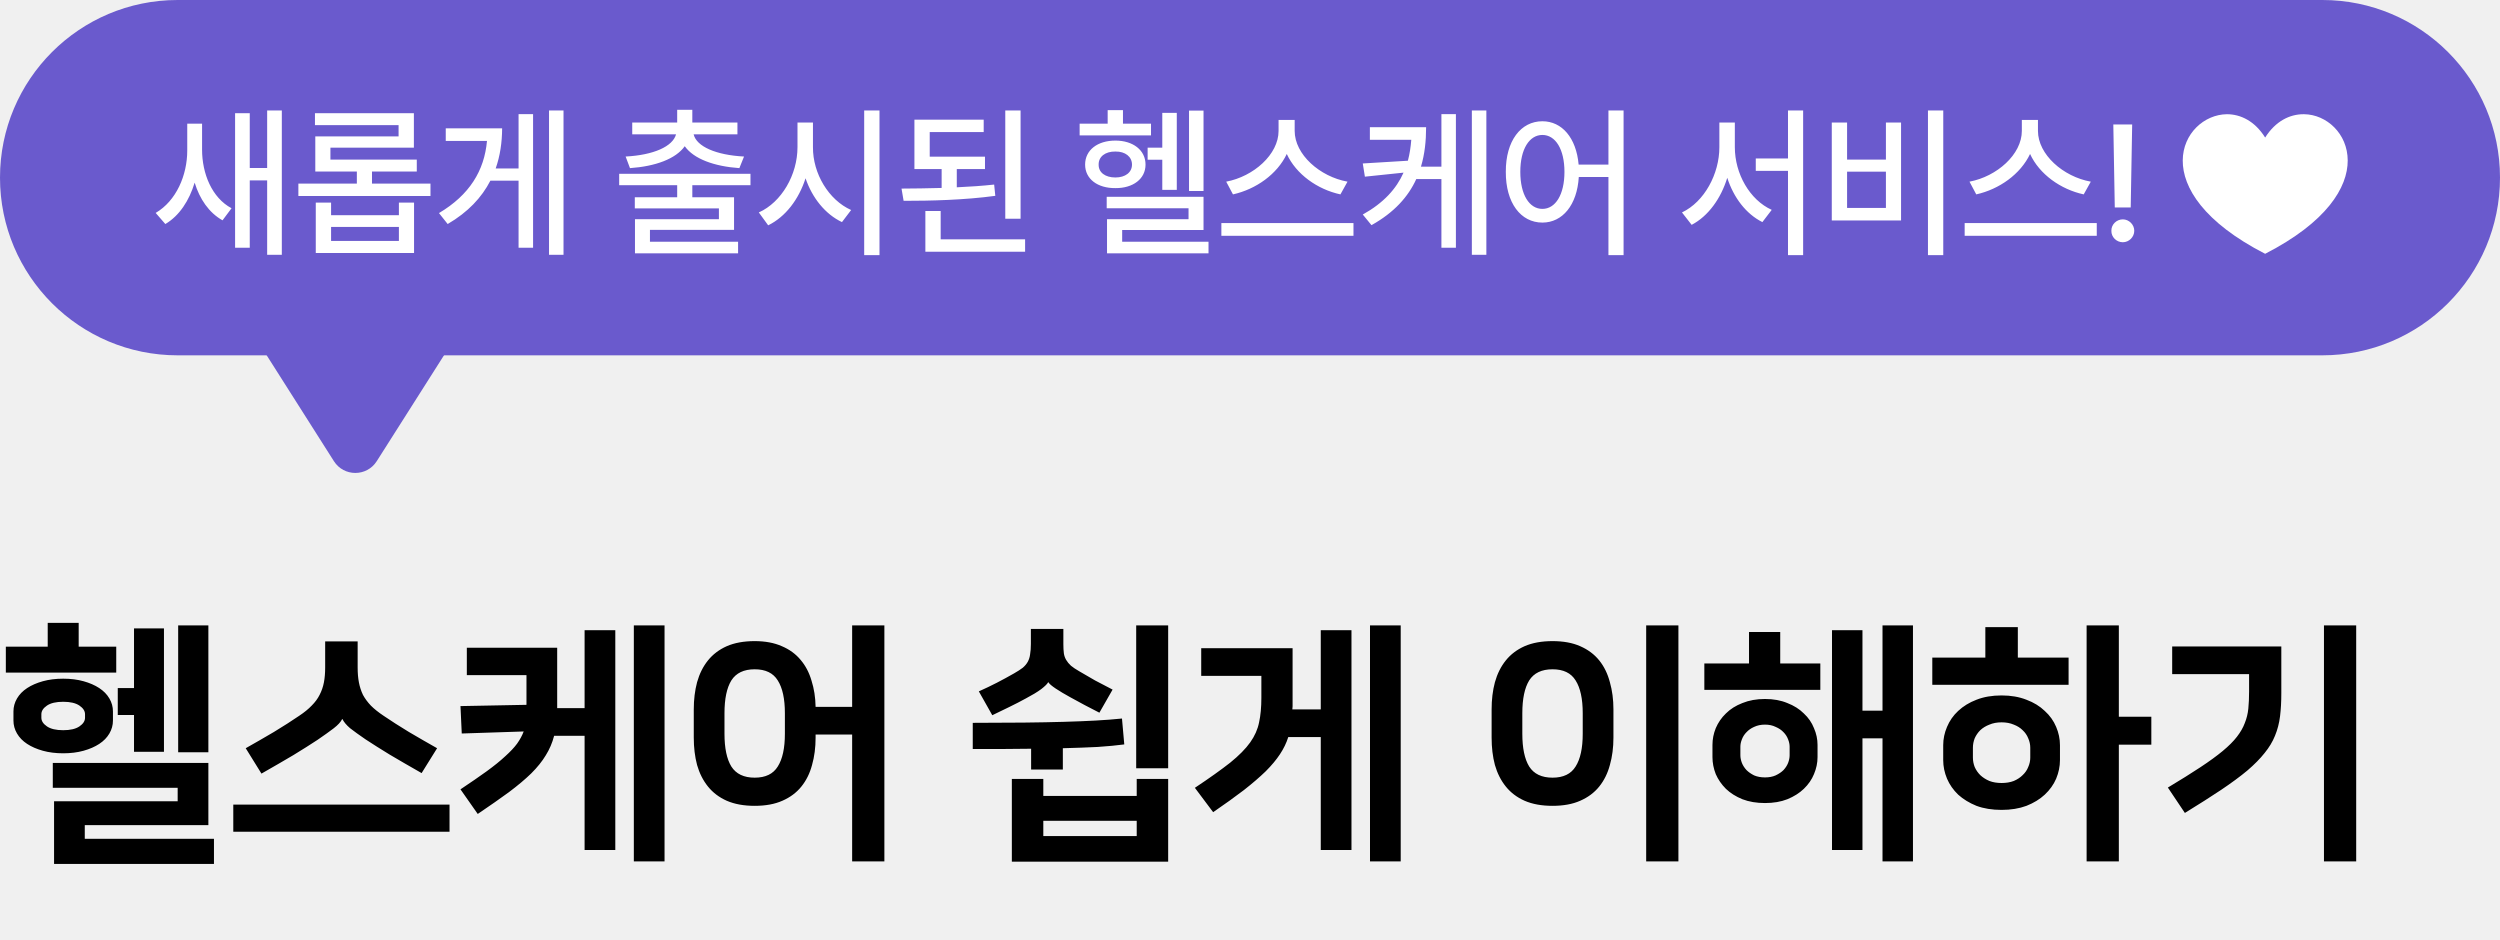
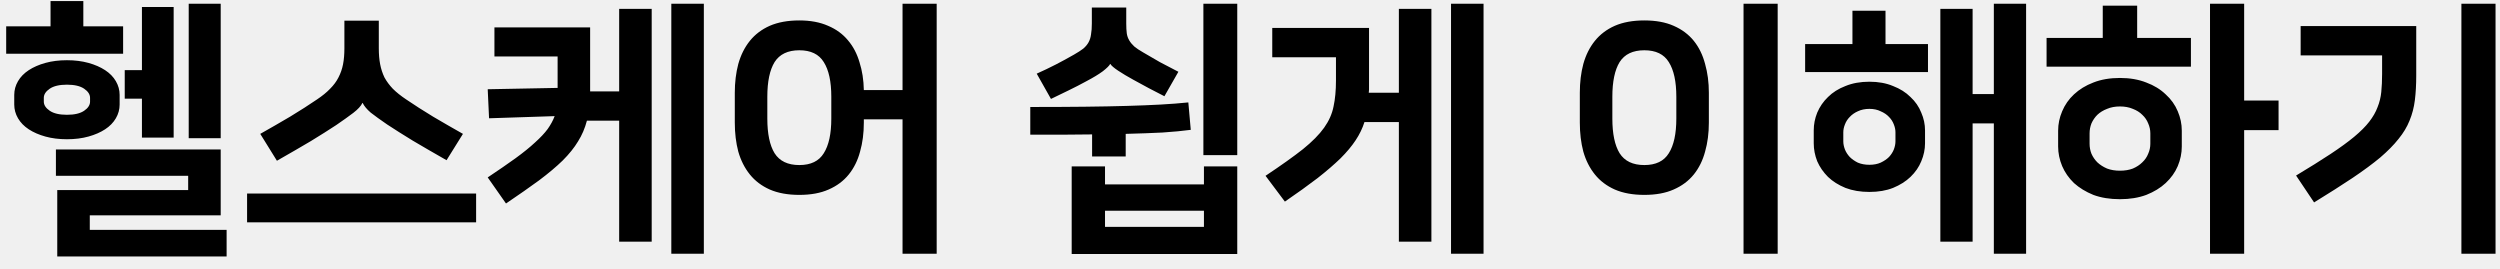
- <svg xmlns="http://www.w3.org/2000/svg" width="197" height="74" viewBox="0 0 197 74" fill="none">
-   <path d="M16.42 60.12V65.02H6.68V66.1H16.86V68.08H4.26V63.14H14V62.08H4.16V60.12H16.42ZM4.98 59.36C4.393 59.36 3.86 59.293 3.38 59.16C2.9 59.027 2.487 58.847 2.14 58.62C1.793 58.393 1.527 58.12 1.34 57.8C1.153 57.48 1.06 57.14 1.06 56.78V56.06C1.06 55.7 1.153 55.36 1.34 55.04C1.527 54.72 1.793 54.447 2.14 54.22C2.487 53.993 2.9 53.813 3.38 53.68C3.86 53.547 4.393 53.48 4.98 53.48C5.567 53.48 6.1 53.547 6.58 53.68C7.06 53.813 7.473 53.993 7.82 54.22C8.167 54.447 8.433 54.72 8.62 55.04C8.807 55.36 8.9 55.7 8.9 56.06V56.78C8.9 57.14 8.807 57.48 8.62 57.8C8.433 58.12 8.167 58.393 7.82 58.62C7.473 58.847 7.06 59.027 6.58 59.16C6.1 59.293 5.567 59.36 4.98 59.36ZM10.56 56.34H9.28V54.22H10.56V49.52H12.92V59.24H10.56V56.34ZM16.42 59.28H14.04V49.28H16.42V59.28ZM3.76 50.96V49.08H6.2V50.96H9.16V53H0.46V50.96H3.76ZM4.98 55.3C4.42 55.3 3.993 55.4 3.7 55.6C3.407 55.8 3.26 56.027 3.26 56.28V56.56C3.26 56.813 3.407 57.04 3.7 57.24C3.993 57.44 4.42 57.54 4.98 57.54C5.54 57.54 5.967 57.44 6.26 57.24C6.553 57.04 6.7 56.813 6.7 56.56V56.28C6.7 56.027 6.553 55.8 6.26 55.6C5.967 55.4 5.54 55.3 4.98 55.3ZM35.423 63.4V65.54H18.383V63.4H35.423ZM26.963 56.66C26.857 56.887 26.63 57.133 26.283 57.4C25.95 57.653 25.53 57.953 25.023 58.3C24.477 58.66 23.843 59.06 23.123 59.5C22.403 59.927 21.563 60.413 20.603 60.96L19.363 58.96C20.096 58.547 20.837 58.12 21.583 57.68C22.33 57.227 22.997 56.8 23.583 56.4C23.983 56.133 24.31 55.867 24.563 55.6C24.83 55.333 25.037 55.053 25.183 54.76C25.343 54.453 25.456 54.127 25.523 53.78C25.59 53.433 25.623 53.04 25.623 52.6V50.54H28.183V52.6C28.183 53.04 28.216 53.433 28.283 53.78C28.35 54.127 28.456 54.453 28.603 54.76C28.763 55.053 28.97 55.333 29.223 55.6C29.49 55.867 29.823 56.133 30.223 56.4C30.81 56.8 31.477 57.227 32.223 57.68C32.97 58.12 33.71 58.547 34.443 58.96L33.223 60.92C32.263 60.373 31.423 59.887 30.703 59.46C29.983 59.02 29.35 58.62 28.803 58.26C28.297 57.913 27.89 57.62 27.583 57.38C27.29 57.127 27.09 56.887 26.983 56.66H26.963ZM43.906 55.8H46.066V49.66H48.486V66.98H46.066V57.98H43.666C43.52 58.54 43.3 59.053 43.006 59.52C42.726 59.987 42.346 60.46 41.866 60.94C41.386 61.407 40.8 61.9 40.106 62.42C39.413 62.927 38.593 63.5 37.646 64.14L36.286 62.2C37.086 61.667 37.773 61.193 38.346 60.78C38.933 60.353 39.42 59.96 39.806 59.6C40.206 59.24 40.52 58.907 40.746 58.6C40.973 58.28 41.146 57.96 41.266 57.64L36.386 57.8L36.286 55.64L41.486 55.54V53.2H36.786V51.04H43.906V55.8ZM52.366 67.88H49.946V49.28H52.366V67.88ZM59.469 63.5C58.616 63.5 57.883 63.367 57.269 63.1C56.669 62.833 56.176 62.46 55.789 61.98C55.403 61.5 55.116 60.933 54.929 60.28C54.756 59.627 54.669 58.907 54.669 58.12V55.9C54.669 55.127 54.756 54.413 54.929 53.76C55.116 53.093 55.403 52.52 55.789 52.04C56.176 51.56 56.669 51.187 57.269 50.92C57.883 50.653 58.616 50.52 59.469 50.52C60.296 50.52 61.009 50.653 61.609 50.92C62.209 51.173 62.703 51.533 63.089 52C63.476 52.453 63.763 53 63.949 53.64C64.149 54.267 64.256 54.953 64.269 55.7H67.149V49.28H69.689V67.88H67.149V57.88H64.269V58.12C64.269 58.907 64.176 59.627 63.989 60.28C63.816 60.933 63.536 61.5 63.149 61.98C62.763 62.46 62.263 62.833 61.649 63.1C61.049 63.367 60.323 63.5 59.469 63.5ZM59.469 52.74C58.616 52.74 58.003 53.033 57.629 53.62C57.269 54.207 57.089 55.067 57.089 56.2V57.82C57.089 58.953 57.269 59.813 57.629 60.4C58.003 60.987 58.616 61.28 59.469 61.28C60.323 61.28 60.929 60.987 61.289 60.4C61.663 59.813 61.849 58.953 61.849 57.82V56.2C61.849 55.067 61.663 54.207 61.289 53.62C60.929 53.033 60.323 52.74 59.469 52.74ZM92.052 61.38V67.9H79.733V61.38H82.213V62.72H89.573V61.38H92.052ZM82.593 53.76C82.539 53.88 82.359 54.06 82.052 54.3C81.746 54.527 81.339 54.773 80.832 55.04C80.419 55.267 79.979 55.493 79.513 55.72C79.059 55.947 78.619 56.16 78.192 56.36L77.132 54.48C77.639 54.253 78.112 54.027 78.552 53.8C78.993 53.573 79.446 53.327 79.912 53.06C80.192 52.9 80.419 52.753 80.593 52.62C80.766 52.473 80.899 52.313 80.993 52.14C81.086 51.967 81.146 51.773 81.172 51.56C81.213 51.333 81.233 51.06 81.233 50.74V49.56H83.793V50.76C83.793 51.04 83.806 51.28 83.832 51.48C83.859 51.667 83.919 51.84 84.013 52C84.106 52.16 84.233 52.313 84.392 52.46C84.552 52.593 84.772 52.74 85.052 52.9C85.453 53.14 85.866 53.38 86.293 53.62C86.719 53.847 87.179 54.087 87.672 54.34L86.632 56.16C86.272 55.973 85.886 55.773 85.472 55.56C85.059 55.333 84.679 55.127 84.332 54.94C83.892 54.7 83.513 54.473 83.192 54.26C82.873 54.047 82.679 53.88 82.612 53.76H82.593ZM76.653 56.96C78.186 56.96 79.532 56.953 80.692 56.94C81.866 56.927 82.912 56.907 83.832 56.88C84.766 56.853 85.599 56.82 86.332 56.78C87.066 56.74 87.759 56.687 88.412 56.62L88.593 58.66C87.993 58.74 87.293 58.807 86.493 58.86C85.706 58.9 84.793 58.933 83.752 58.96V60.64H81.252V59C80.573 59.013 79.853 59.02 79.093 59.02C78.332 59.02 77.519 59.02 76.653 59.02V56.96ZM92.052 60.54H89.532V49.28H92.052V60.54ZM89.573 65.88V64.68H82.213V65.88H89.573ZM101.856 55.38C101.856 55.473 101.856 55.567 101.856 55.66C101.856 55.74 101.849 55.82 101.836 55.9H104.076V49.66H106.496V66.98H104.076V58.08H101.516C101.369 58.547 101.149 59 100.856 59.44C100.576 59.867 100.202 60.313 99.736 60.78C99.269 61.233 98.696 61.727 98.016 62.26C97.336 62.78 96.529 63.36 95.596 64L94.156 62.08C95.316 61.307 96.242 60.647 96.936 60.1C97.629 59.54 98.156 59.007 98.516 58.5C98.876 57.993 99.109 57.467 99.216 56.92C99.336 56.373 99.396 55.727 99.396 54.98V53.26H94.656V51.08H101.856V55.38ZM110.376 67.88H107.956V49.28H110.376V67.88ZM122.339 63.5C121.485 63.5 120.752 63.367 120.139 63.1C119.539 62.833 119.045 62.46 118.659 61.98C118.272 61.5 117.985 60.933 117.799 60.28C117.625 59.627 117.539 58.907 117.539 58.12V55.9C117.539 55.127 117.625 54.413 117.799 53.76C117.985 53.093 118.272 52.52 118.659 52.04C119.045 51.56 119.539 51.187 120.139 50.92C120.752 50.653 121.485 50.52 122.339 50.52C123.192 50.52 123.919 50.653 124.519 50.92C125.132 51.187 125.632 51.56 126.019 52.04C126.405 52.52 126.685 53.093 126.859 53.76C127.045 54.413 127.139 55.127 127.139 55.9V58.12C127.139 58.907 127.045 59.627 126.859 60.28C126.685 60.933 126.405 61.5 126.019 61.98C125.632 62.46 125.132 62.833 124.519 63.1C123.919 63.367 123.192 63.5 122.339 63.5ZM122.339 52.74C121.485 52.74 120.872 53.033 120.499 53.62C120.139 54.207 119.959 55.067 119.959 56.2V57.82C119.959 58.953 120.139 59.813 120.499 60.4C120.872 60.987 121.485 61.28 122.339 61.28C123.192 61.28 123.799 60.987 124.159 60.4C124.532 59.813 124.719 58.953 124.719 57.82V56.2C124.719 55.067 124.532 54.207 124.159 53.62C123.799 53.033 123.192 52.74 122.339 52.74ZM132.259 67.88H129.719V49.28H132.259V67.88ZM146.762 56H148.342V49.28H150.742V67.88H148.342V58.18H146.762V66.98H144.362V49.66H146.762V56ZM139.082 63.28C138.415 63.28 137.822 63.18 137.302 62.98C136.782 62.767 136.349 62.493 136.002 62.16C135.655 61.813 135.389 61.427 135.202 61C135.029 60.56 134.942 60.113 134.942 59.66V58.7C134.942 58.247 135.029 57.807 135.202 57.38C135.389 56.94 135.655 56.553 136.002 56.22C136.349 55.873 136.782 55.6 137.302 55.4C137.822 55.187 138.415 55.08 139.082 55.08C139.749 55.08 140.335 55.187 140.842 55.4C141.362 55.6 141.795 55.873 142.142 56.22C142.502 56.553 142.769 56.94 142.942 57.38C143.129 57.807 143.222 58.247 143.222 58.7V59.66C143.222 60.113 143.129 60.56 142.942 61C142.769 61.427 142.502 61.813 142.142 62.16C141.795 62.493 141.362 62.767 140.842 62.98C140.335 63.18 139.749 63.28 139.082 63.28ZM137.822 52.28V49.8H140.282V52.28H143.442V54.36H134.302V52.28H137.822ZM139.082 57.1C138.762 57.1 138.475 57.16 138.222 57.28C137.982 57.387 137.782 57.527 137.622 57.7C137.462 57.86 137.342 58.047 137.262 58.26C137.182 58.46 137.142 58.653 137.142 58.84V59.52C137.142 59.707 137.182 59.907 137.262 60.12C137.342 60.32 137.462 60.507 137.622 60.68C137.782 60.84 137.982 60.98 138.222 61.1C138.475 61.207 138.762 61.26 139.082 61.26C139.402 61.26 139.682 61.207 139.922 61.1C140.175 60.98 140.382 60.84 140.542 60.68C140.702 60.507 140.822 60.32 140.902 60.12C140.982 59.907 141.022 59.707 141.022 59.52V58.84C141.022 58.653 140.982 58.46 140.902 58.26C140.822 58.047 140.702 57.86 140.542 57.7C140.382 57.527 140.175 57.387 139.922 57.28C139.682 57.16 139.402 57.1 139.082 57.1ZM166.965 56.48H169.525V58.68H166.965V67.88H164.425V49.28H166.965V56.48ZM157.725 63.82C156.978 63.82 156.318 63.713 155.745 63.5C155.185 63.273 154.705 62.98 154.305 62.62C153.918 62.247 153.625 61.827 153.425 61.36C153.225 60.88 153.125 60.393 153.125 59.9V58.72C153.125 58.227 153.225 57.747 153.425 57.28C153.625 56.8 153.918 56.38 154.305 56.02C154.705 55.647 155.185 55.353 155.745 55.14C156.318 54.913 156.978 54.8 157.725 54.8C158.458 54.8 159.112 54.913 159.685 55.14C160.258 55.353 160.738 55.647 161.125 56.02C161.525 56.38 161.825 56.8 162.025 57.28C162.225 57.747 162.325 58.227 162.325 58.72V59.9C162.325 60.393 162.225 60.88 162.025 61.36C161.825 61.827 161.525 62.247 161.125 62.62C160.738 62.98 160.258 63.273 159.685 63.5C159.112 63.713 158.458 63.82 157.725 63.82ZM157.725 61.7C158.085 61.7 158.405 61.647 158.685 61.54C158.965 61.42 159.198 61.267 159.385 61.08C159.585 60.893 159.732 60.68 159.825 60.44C159.932 60.2 159.985 59.953 159.985 59.7V58.92C159.985 58.667 159.932 58.42 159.825 58.18C159.732 57.94 159.585 57.727 159.385 57.54C159.198 57.353 158.965 57.207 158.685 57.1C158.405 56.98 158.085 56.92 157.725 56.92C157.365 56.92 157.045 56.98 156.765 57.1C156.485 57.207 156.245 57.353 156.045 57.54C155.858 57.727 155.712 57.94 155.605 58.18C155.512 58.42 155.465 58.667 155.465 58.92V59.7C155.465 59.953 155.512 60.2 155.605 60.44C155.712 60.68 155.858 60.893 156.045 61.08C156.245 61.267 156.485 61.42 156.765 61.54C157.045 61.647 157.365 61.7 157.725 61.7ZM159.005 49.42V51.82H163.005V53.96H152.265V51.82H156.445V49.42H159.005ZM185.668 67.88H183.128V49.28H185.668V67.88ZM170.828 62.06C171.828 61.46 172.681 60.927 173.388 60.46C174.095 59.993 174.681 59.567 175.148 59.18C175.628 58.78 176.001 58.407 176.268 58.06C176.548 57.7 176.755 57.34 176.888 56.98C177.035 56.62 177.128 56.24 177.168 55.84C177.208 55.44 177.228 54.993 177.228 54.5V53.12H171.168V50.94H179.768V54.62C179.768 55.287 179.735 55.893 179.668 56.44C179.601 56.987 179.468 57.5 179.268 57.98C179.081 58.447 178.808 58.9 178.448 59.34C178.101 59.78 177.648 60.24 177.088 60.72C176.528 61.187 175.841 61.693 175.028 62.24C174.228 62.773 173.275 63.38 172.168 64.06L170.828 62.06Z" fill="black" />
-   <rect x="197" y="28" width="197" height="28" rx="14" transform="rotate(-180 197 28)" fill="#6A5ACD" />
-   <path d="M15.923 11.789C15.923 13.681 16.697 15.585 18.246 16.41L17.535 17.362C16.462 16.759 15.732 15.68 15.339 14.392C14.914 15.801 14.133 17.007 13.028 17.654L12.267 16.778C13.892 15.826 14.755 13.807 14.755 11.865V9.745H15.923V11.789ZM22.207 8.704V20.079H21.052V14.214H19.681V19.52H18.525V8.92H19.681V13.236H21.052V8.704H22.207ZM33.922 14.468V15.445H23.512V14.468H28.12V13.515H24.845V10.748H31.408V9.859H24.819V8.92H32.614V11.637H26.038V12.576H32.843V13.515H29.313V14.468H33.922ZM26.089 15.966V16.956H31.433V15.966H32.627V19.939H24.883V15.966H26.089ZM26.089 18.987H31.433V17.883H26.089V18.987ZM44.405 8.704V20.079H43.263V8.704H44.405ZM42.006 8.996V19.52H40.863V14.239H38.641C37.962 15.559 36.883 16.715 35.277 17.654L34.592 16.791C37.004 15.356 38.165 13.446 38.375 11.103H35.125V10.113H39.568C39.562 11.224 39.409 12.284 39.06 13.274H40.863V8.996H42.006ZM59.138 13.693V14.595H54.555V15.547H57.843V18.111H51.216V19.051H58.161V19.965H50.036V17.273H56.65V16.423H50.023V15.547H53.362V14.595H48.791V13.693H59.138ZM54.555 8.653V9.656H58.11V10.583H54.657C54.885 11.548 56.428 12.221 58.63 12.335L58.262 13.249C56.282 13.109 54.669 12.525 53.959 11.522C53.248 12.525 51.635 13.109 49.642 13.249L49.299 12.335C51.483 12.221 53.019 11.548 53.273 10.583H49.82V9.656H53.362V8.653H54.555ZM64.061 11.598C64.048 13.681 65.305 15.763 67.07 16.55L66.346 17.502C65.038 16.88 64.004 15.604 63.477 14.049C62.944 15.712 61.896 17.089 60.532 17.756L59.795 16.74C61.585 15.94 62.842 13.769 62.842 11.598V9.656H64.061V11.598ZM69.304 8.704V20.104H68.098V8.704H69.304ZM77.617 12.348V13.325H75.395V14.76C76.404 14.715 77.407 14.645 78.34 14.544L78.429 15.432C76.004 15.763 73.338 15.826 71.205 15.826L71.04 14.861C72.011 14.855 73.097 14.842 74.201 14.81V13.325H72.056V9.428H77.515V10.405H73.262V12.348H77.617ZM80.422 8.704V17.235H79.216V8.704H80.422ZM80.778 18.86V19.838H72.919V16.626H74.125V18.86H80.778ZM94.838 8.717V15.052H93.695V8.717H94.838ZM92.731 8.894V14.963H91.588V12.589H90.433V11.637H91.588V8.894H92.731ZM94.838 15.509V18.124H88.427V19.051H95.231V19.965H87.233V17.273H93.657V16.41H87.208V15.509H94.838ZM90.699 9.745V10.672H85.075V9.745H87.284V8.679H88.49V9.745H90.699ZM87.894 11.078C89.277 11.078 90.268 11.827 90.268 12.97C90.268 14.1 89.277 14.836 87.894 14.823C86.484 14.836 85.507 14.1 85.507 12.97C85.507 11.827 86.484 11.078 87.894 11.078ZM87.894 11.941C87.094 11.929 86.561 12.348 86.573 12.97C86.561 13.592 87.094 13.985 87.894 13.985C88.668 13.985 89.201 13.592 89.201 12.97C89.201 12.348 88.668 11.929 87.894 11.941ZM102.02 10.316C102.02 12.17 104.001 13.922 106.184 14.315L105.626 15.318C103.81 14.925 102.135 13.731 101.398 12.132C100.649 13.719 98.98 14.912 97.158 15.318L96.625 14.315C98.783 13.909 100.751 12.17 100.751 10.316V9.453H102.02V10.316ZM106.654 17.578V18.581H96.244V17.578H106.654ZM112.377 10.024C112.377 11.103 112.269 12.151 111.971 13.135H113.583V8.996H114.725V19.52H113.583V14.112H111.602C110.968 15.502 109.869 16.74 108.073 17.743L107.387 16.905C109.038 15.985 110.034 14.874 110.599 13.604L107.553 13.922L107.387 12.881L110.942 12.665C111.082 12.138 111.164 11.586 111.209 11.014H107.946V10.024H112.377ZM117.125 8.704V20.079H115.982V8.704H117.125ZM121.54 9.555C123.082 9.555 124.212 10.862 124.396 12.97H126.745V8.704H127.938V20.104H126.745V13.947H124.409C124.276 16.163 123.12 17.54 121.54 17.54C119.839 17.54 118.645 15.991 118.658 13.541C118.645 11.103 119.839 9.555 121.54 9.555ZM121.54 10.634C120.511 10.634 119.8 11.751 119.8 13.541C119.8 15.344 120.511 16.461 121.54 16.461C122.568 16.461 123.279 15.344 123.279 13.541C123.279 11.751 122.568 10.634 121.54 10.634ZM136.705 11.598C136.705 13.681 137.872 15.75 139.612 16.537L138.875 17.502C137.581 16.854 136.609 15.566 136.108 14.011C135.606 15.648 134.61 17.032 133.302 17.718L132.54 16.74C134.305 15.902 135.486 13.706 135.486 11.598V9.656H136.705V11.598ZM142.087 8.704V20.104H140.894V13.465H138.355V12.487H140.894V8.704H142.087ZM153.129 8.704V20.104H151.923V8.704H153.129ZM145.55 9.656V12.576H148.61V9.656H149.803V17.375H144.344V9.656H145.55ZM145.55 16.385H148.61V13.528H145.55V16.385ZM160.591 10.316C160.591 12.17 162.571 13.922 164.755 14.315L164.196 15.318C162.381 14.925 160.705 13.731 159.969 12.132C159.22 13.719 157.55 14.912 155.729 15.318L155.196 14.315C157.354 13.909 159.321 12.17 159.321 10.316V9.453H160.591V10.316ZM165.225 17.578V18.581H154.815V17.578H165.225ZM168.015 9.808L167.9 16.347H166.644L166.529 9.808H168.015ZM167.278 19.089C166.783 19.089 166.364 18.683 166.377 18.187C166.364 17.692 166.783 17.286 167.278 17.286C167.761 17.286 168.18 17.692 168.18 18.187C168.18 18.683 167.761 19.089 167.278 19.089Z" fill="white" />
-   <path fill-rule="evenodd" clip-rule="evenodd" d="M178.494 20C168.777 15.008 171.899 9.046 175.478 9C176.554 9 177.679 9.534 178.494 10.84C179.317 9.534 180.442 9 181.517 9H181.566C185.096 9.046 188.218 15.008 178.493 20H178.494Z" fill="white" />
-   <path d="M29.688 36.34C28.903 37.577 27.097 37.577 26.312 36.34L20.425 27.07C19.579 25.739 20.536 23.998 22.113 23.998L33.887 23.998C35.464 23.998 36.421 25.739 35.575 27.07L29.688 36.34Z" fill="#6A5ACD" />
+ <svg xmlns="http://www.w3.org/2000/svg" width="186" height="20" viewBox="0 0 186 20" fill="none">
+   <path d="M16.42 11.12V16.02H6.68V17.1H16.86V19.08H4.26V14.14H14V13.08H4.16V11.12H16.42ZM4.98 10.36C4.393 10.36 3.86 10.293 3.38 10.16C2.9 10.027 2.487 9.847 2.14 9.62C1.793 9.393 1.527 9.12 1.34 8.8C1.153 8.48 1.06 8.14 1.06 7.78V7.06C1.06 6.7 1.153 6.36 1.34 6.04C1.527 5.72 1.793 5.447 2.14 5.22C2.487 4.993 2.9 4.813 3.38 4.68C3.86 4.547 4.393 4.48 4.98 4.48C5.567 4.48 6.1 4.547 6.58 4.68C7.06 4.813 7.473 4.993 7.82 5.22C8.167 5.447 8.433 5.72 8.62 6.04C8.807 6.36 8.9 6.7 8.9 7.06V7.78C8.9 8.14 8.807 8.48 8.62 8.8C8.433 9.12 8.167 9.393 7.82 9.62C7.473 9.847 7.06 10.027 6.58 10.16C6.1 10.293 5.567 10.36 4.98 10.36ZM10.56 7.34H9.28V5.22H10.56V0.52H12.92V10.24H10.56V7.34ZM16.42 10.28H14.04V0.28H16.42V10.28ZM3.76 1.96V0.08H6.2V1.96H9.16V4H0.46V1.96H3.76ZM4.98 6.3C4.42 6.3 3.993 6.4 3.7 6.6C3.407 6.8 3.26 7.027 3.26 7.28V7.56C3.26 7.813 3.407 8.04 3.7 8.24C3.993 8.44 4.42 8.54 4.98 8.54C5.54 8.54 5.967 8.44 6.26 8.24C6.553 8.04 6.7 7.813 6.7 7.56V7.28C6.7 7.027 6.553 6.8 6.26 6.6C5.967 6.4 5.54 6.3 4.98 6.3ZM35.423 14.4V16.54H18.383V14.4H35.423ZM26.963 7.66C26.857 7.887 26.63 8.133 26.283 8.4C25.95 8.653 25.53 8.953 25.023 9.3C24.477 9.66 23.843 10.06 23.123 10.5C22.403 10.927 21.563 11.413 20.603 11.96L19.363 9.96C20.096 9.547 20.837 9.12 21.583 8.68C22.33 8.227 22.997 7.8 23.583 7.4C23.983 7.133 24.31 6.867 24.563 6.6C24.83 6.333 25.037 6.053 25.183 5.76C25.343 5.453 25.456 5.127 25.523 4.78C25.59 4.433 25.623 4.04 25.623 3.6V1.54H28.183V3.6C28.183 4.04 28.216 4.433 28.283 4.78C28.35 5.127 28.456 5.453 28.603 5.76C28.763 6.053 28.97 6.333 29.223 6.6C29.49 6.867 29.823 7.133 30.223 7.4C30.81 7.8 31.477 8.227 32.223 8.68C32.97 9.12 33.71 9.547 34.443 9.96L33.223 11.92C32.263 11.373 31.423 10.887 30.703 10.46C29.983 10.02 29.35 9.62 28.803 9.26C28.297 8.913 27.89 8.62 27.583 8.38C27.29 8.127 27.09 7.887 26.983 7.66H26.963ZM43.906 6.8H46.066V0.66H48.486V17.98H46.066V8.98H43.666C43.52 9.54 43.3 10.053 43.006 10.52C42.726 10.987 42.346 11.46 41.866 11.94C41.386 12.407 40.8 12.9 40.106 13.42C39.413 13.927 38.593 14.5 37.646 15.14L36.286 13.2C37.086 12.667 37.773 12.193 38.346 11.78C38.933 11.353 39.42 10.96 39.806 10.6C40.206 10.24 40.52 9.907 40.746 9.6C40.973 9.28 41.146 8.96 41.266 8.64L36.386 8.8L36.286 6.64L41.486 6.54V4.2H36.786V2.04H43.906V6.8ZM52.366 18.88H49.946V0.28H52.366V18.88ZM59.469 14.5C58.616 14.5 57.883 14.367 57.269 14.1C56.669 13.833 56.176 13.46 55.789 12.98C55.403 12.5 55.116 11.933 54.929 11.28C54.756 10.627 54.669 9.907 54.669 9.12V6.9C54.669 6.127 54.756 5.413 54.929 4.76C55.116 4.093 55.403 3.52 55.789 3.04C56.176 2.56 56.669 2.187 57.269 1.92C57.883 1.653 58.616 1.52 59.469 1.52C60.296 1.52 61.009 1.653 61.609 1.92C62.209 2.173 62.703 2.533 63.089 3C63.476 3.453 63.763 4 63.949 4.64C64.149 5.267 64.256 5.953 64.269 6.7H67.149V0.28H69.689V18.88H67.149V8.88H64.269V9.12C64.269 9.907 64.176 10.627 63.989 11.28C63.816 11.933 63.536 12.5 63.149 12.98C62.763 13.46 62.263 13.833 61.649 14.1C61.049 14.367 60.323 14.5 59.469 14.5ZM59.469 3.74C58.616 3.74 58.003 4.033 57.629 4.62C57.269 5.207 57.089 6.067 57.089 7.2V8.82C57.089 9.953 57.269 10.813 57.629 11.4C58.003 11.987 58.616 12.28 59.469 12.28C60.323 12.28 60.929 11.987 61.289 11.4C61.663 10.813 61.849 9.953 61.849 8.82V7.2C61.849 6.067 61.663 5.207 61.289 4.62C60.929 4.033 60.323 3.74 59.469 3.74ZM92.052 12.38V18.9H79.733V12.38H82.213V13.72H89.573V12.38H92.052ZM82.593 4.76C82.539 4.88 82.359 5.06 82.052 5.3C81.746 5.527 81.339 5.773 80.832 6.04C80.419 6.267 79.979 6.493 79.513 6.72C79.059 6.947 78.619 7.16 78.192 7.36L77.132 5.48C77.639 5.253 78.112 5.027 78.552 4.8C78.993 4.573 79.446 4.327 79.912 4.06C80.192 3.9 80.419 3.753 80.593 3.62C80.766 3.473 80.899 3.313 80.993 3.14C81.086 2.967 81.146 2.773 81.172 2.56C81.213 2.333 81.233 2.06 81.233 1.74V0.56H83.793V1.76C83.793 2.04 83.806 2.28 83.832 2.48C83.859 2.667 83.919 2.84 84.013 3C84.106 3.16 84.233 3.313 84.392 3.46C84.552 3.593 84.772 3.74 85.052 3.9C85.453 4.14 85.866 4.38 86.293 4.62C86.719 4.847 87.179 5.087 87.672 5.34L86.632 7.16C86.272 6.973 85.886 6.773 85.472 6.56C85.059 6.333 84.679 6.127 84.332 5.94C83.892 5.7 83.513 5.473 83.192 5.26C82.873 5.047 82.679 4.88 82.612 4.76H82.593ZM76.653 7.96C78.186 7.96 79.532 7.953 80.692 7.94C81.866 7.927 82.912 7.907 83.832 7.88C84.766 7.853 85.599 7.82 86.332 7.78C87.066 7.74 87.759 7.687 88.412 7.62L88.593 9.66C87.993 9.74 87.293 9.807 86.493 9.86C85.706 9.9 84.793 9.933 83.752 9.96V11.64H81.252V10C80.573 10.013 79.853 10.02 79.093 10.02C78.332 10.02 77.519 10.02 76.653 10.02V7.96ZM92.052 11.54H89.532V0.28H92.052V11.54ZM89.573 16.88V15.68H82.213V16.88H89.573ZM101.856 6.38C101.856 6.473 101.856 6.567 101.856 6.66C101.856 6.74 101.849 6.82 101.836 6.9H104.076V0.66H106.496V17.98H104.076V9.08H101.516C101.369 9.547 101.149 10 100.856 10.44C100.576 10.867 100.202 11.313 99.736 11.78C99.269 12.233 98.696 12.727 98.016 13.26C97.336 13.78 96.529 14.36 95.596 15L94.156 13.08C95.316 12.307 96.242 11.647 96.936 11.1C97.629 10.54 98.156 10.007 98.516 9.5C98.876 8.993 99.109 8.467 99.216 7.92C99.336 7.373 99.396 6.727 99.396 5.98V4.26H94.656V2.08H101.856V6.38ZM110.376 18.88H107.956V0.28H110.376V18.88ZM122.339 14.5C121.485 14.5 120.752 14.367 120.139 14.1C119.539 13.833 119.045 13.46 118.659 12.98C118.272 12.5 117.985 11.933 117.799 11.28C117.625 10.627 117.539 9.907 117.539 9.12V6.9C117.539 6.127 117.625 5.413 117.799 4.76C117.985 4.093 118.272 3.52 118.659 3.04C119.045 2.56 119.539 2.187 120.139 1.92C120.752 1.653 121.485 1.52 122.339 1.52C123.192 1.52 123.919 1.653 124.519 1.92C125.132 2.187 125.632 2.56 126.019 3.04C126.405 3.52 126.685 4.093 126.859 4.76C127.045 5.413 127.139 6.127 127.139 6.9V9.12C127.139 9.907 127.045 10.627 126.859 11.28C126.685 11.933 126.405 12.5 126.019 12.98C125.632 13.46 125.132 13.833 124.519 14.1C123.919 14.367 123.192 14.5 122.339 14.5ZM122.339 3.74C121.485 3.74 120.872 4.033 120.499 4.62C120.139 5.207 119.959 6.067 119.959 7.2V8.82C119.959 9.953 120.139 10.813 120.499 11.4C120.872 11.987 121.485 12.28 122.339 12.28C123.192 12.28 123.799 11.987 124.159 11.4C124.532 10.813 124.719 9.953 124.719 8.82V7.2C124.719 6.067 124.532 5.207 124.159 4.62C123.799 4.033 123.192 3.74 122.339 3.74ZM132.259 18.88H129.719V0.28H132.259V18.88ZM146.762 7H148.342V0.28H150.742V18.88H148.342V9.18H146.762V17.98H144.362V0.66H146.762V7ZM139.082 14.28C138.415 14.28 137.822 14.18 137.302 13.98C136.782 13.767 136.349 13.493 136.002 13.16C135.655 12.813 135.389 12.427 135.202 12C135.029 11.56 134.942 11.113 134.942 10.66V9.7C134.942 9.247 135.029 8.807 135.202 8.38C135.389 7.94 135.655 7.553 136.002 7.22C136.349 6.873 136.782 6.6 137.302 6.4C137.822 6.187 138.415 6.08 139.082 6.08C139.749 6.08 140.335 6.187 140.842 6.4C141.362 6.6 141.795 6.873 142.142 7.22C142.502 7.553 142.769 7.94 142.942 8.38C143.129 8.807 143.222 9.247 143.222 9.7V10.66C143.222 11.113 143.129 11.56 142.942 12C142.769 12.427 142.502 12.813 142.142 13.16C141.795 13.493 141.362 13.767 140.842 13.98C140.335 14.18 139.749 14.28 139.082 14.28ZM137.822 3.28V0.8H140.282V3.28H143.442V5.36H134.302V3.28H137.822ZM139.082 8.1C138.762 8.1 138.475 8.16 138.222 8.28C137.982 8.387 137.782 8.527 137.622 8.7C137.462 8.86 137.342 9.047 137.262 9.26C137.182 9.46 137.142 9.653 137.142 9.84V10.52C137.142 10.707 137.182 10.907 137.262 11.12C137.342 11.32 137.462 11.507 137.622 11.68C137.782 11.84 137.982 11.98 138.222 12.1C138.475 12.207 138.762 12.26 139.082 12.26C139.402 12.26 139.682 12.207 139.922 12.1C140.175 11.98 140.382 11.84 140.542 11.68C140.702 11.507 140.822 11.32 140.902 11.12C140.982 10.907 141.022 10.707 141.022 10.52V9.84C141.022 9.653 140.982 9.46 140.902 9.26C140.822 9.047 140.702 8.86 140.542 8.7C140.382 8.527 140.175 8.387 139.922 8.28C139.682 8.16 139.402 8.1 139.082 8.1ZM166.965 7.48H169.525V9.68H166.965V18.88H164.425V0.28H166.965V7.48ZM157.725 14.82C156.978 14.82 156.318 14.713 155.745 14.5C155.185 14.273 154.705 13.98 154.305 13.62C153.918 13.247 153.625 12.827 153.425 12.36C153.225 11.88 153.125 11.393 153.125 10.9V9.72C153.125 9.227 153.225 8.747 153.425 8.28C153.625 7.8 153.918 7.38 154.305 7.02C154.705 6.647 155.185 6.353 155.745 6.14C156.318 5.913 156.978 5.8 157.725 5.8C158.458 5.8 159.112 5.913 159.685 6.14C160.258 6.353 160.738 6.647 161.125 7.02C161.525 7.38 161.825 7.8 162.025 8.28C162.225 8.747 162.325 9.227 162.325 9.72V10.9C162.325 11.393 162.225 11.88 162.025 12.36C161.825 12.827 161.525 13.247 161.125 13.62C160.738 13.98 160.258 14.273 159.685 14.5C159.112 14.713 158.458 14.82 157.725 14.82ZM157.725 12.7C158.085 12.7 158.405 12.647 158.685 12.54C158.965 12.42 159.198 12.267 159.385 12.08C159.585 11.893 159.732 11.68 159.825 11.44C159.932 11.2 159.985 10.953 159.985 10.7V9.92C159.985 9.667 159.932 9.42 159.825 9.18C159.732 8.94 159.585 8.727 159.385 8.54C159.198 8.353 158.965 8.207 158.685 8.1C158.405 7.98 158.085 7.92 157.725 7.92C157.365 7.92 157.045 7.98 156.765 8.1C156.485 8.207 156.245 8.353 156.045 8.54C155.858 8.727 155.712 8.94 155.605 9.18C155.512 9.42 155.465 9.667 155.465 9.92V10.7C155.465 10.953 155.512 11.2 155.605 11.44C155.712 11.68 155.858 11.893 156.045 12.08C156.245 12.267 156.485 12.42 156.765 12.54C157.045 12.647 157.365 12.7 157.725 12.7ZM159.005 0.42V2.82H163.005V4.96H152.265V2.82H156.445V0.42H159.005ZM185.668 18.88H183.128V0.28H185.668V18.88ZM170.828 13.06C171.828 12.46 172.681 11.927 173.388 11.46C174.095 10.993 174.681 10.567 175.148 10.18C175.628 9.78 176.001 9.407 176.268 9.06C176.548 8.7 176.755 8.34 176.888 7.98C177.035 7.62 177.128 7.24 177.168 6.84C177.208 6.44 177.228 5.993 177.228 5.5V4.12H171.168V1.94H179.768V5.62C179.768 6.287 179.735 6.893 179.668 7.44C179.601 7.987 179.468 8.5 179.268 8.98C179.081 9.447 178.808 9.9 178.448 10.34C178.101 10.78 177.648 11.24 177.088 11.72C176.528 12.187 175.841 12.693 175.028 13.24C174.228 13.773 173.275 14.38 172.168 15.06L170.828 13.06Z" fill="black" />
</svg>
